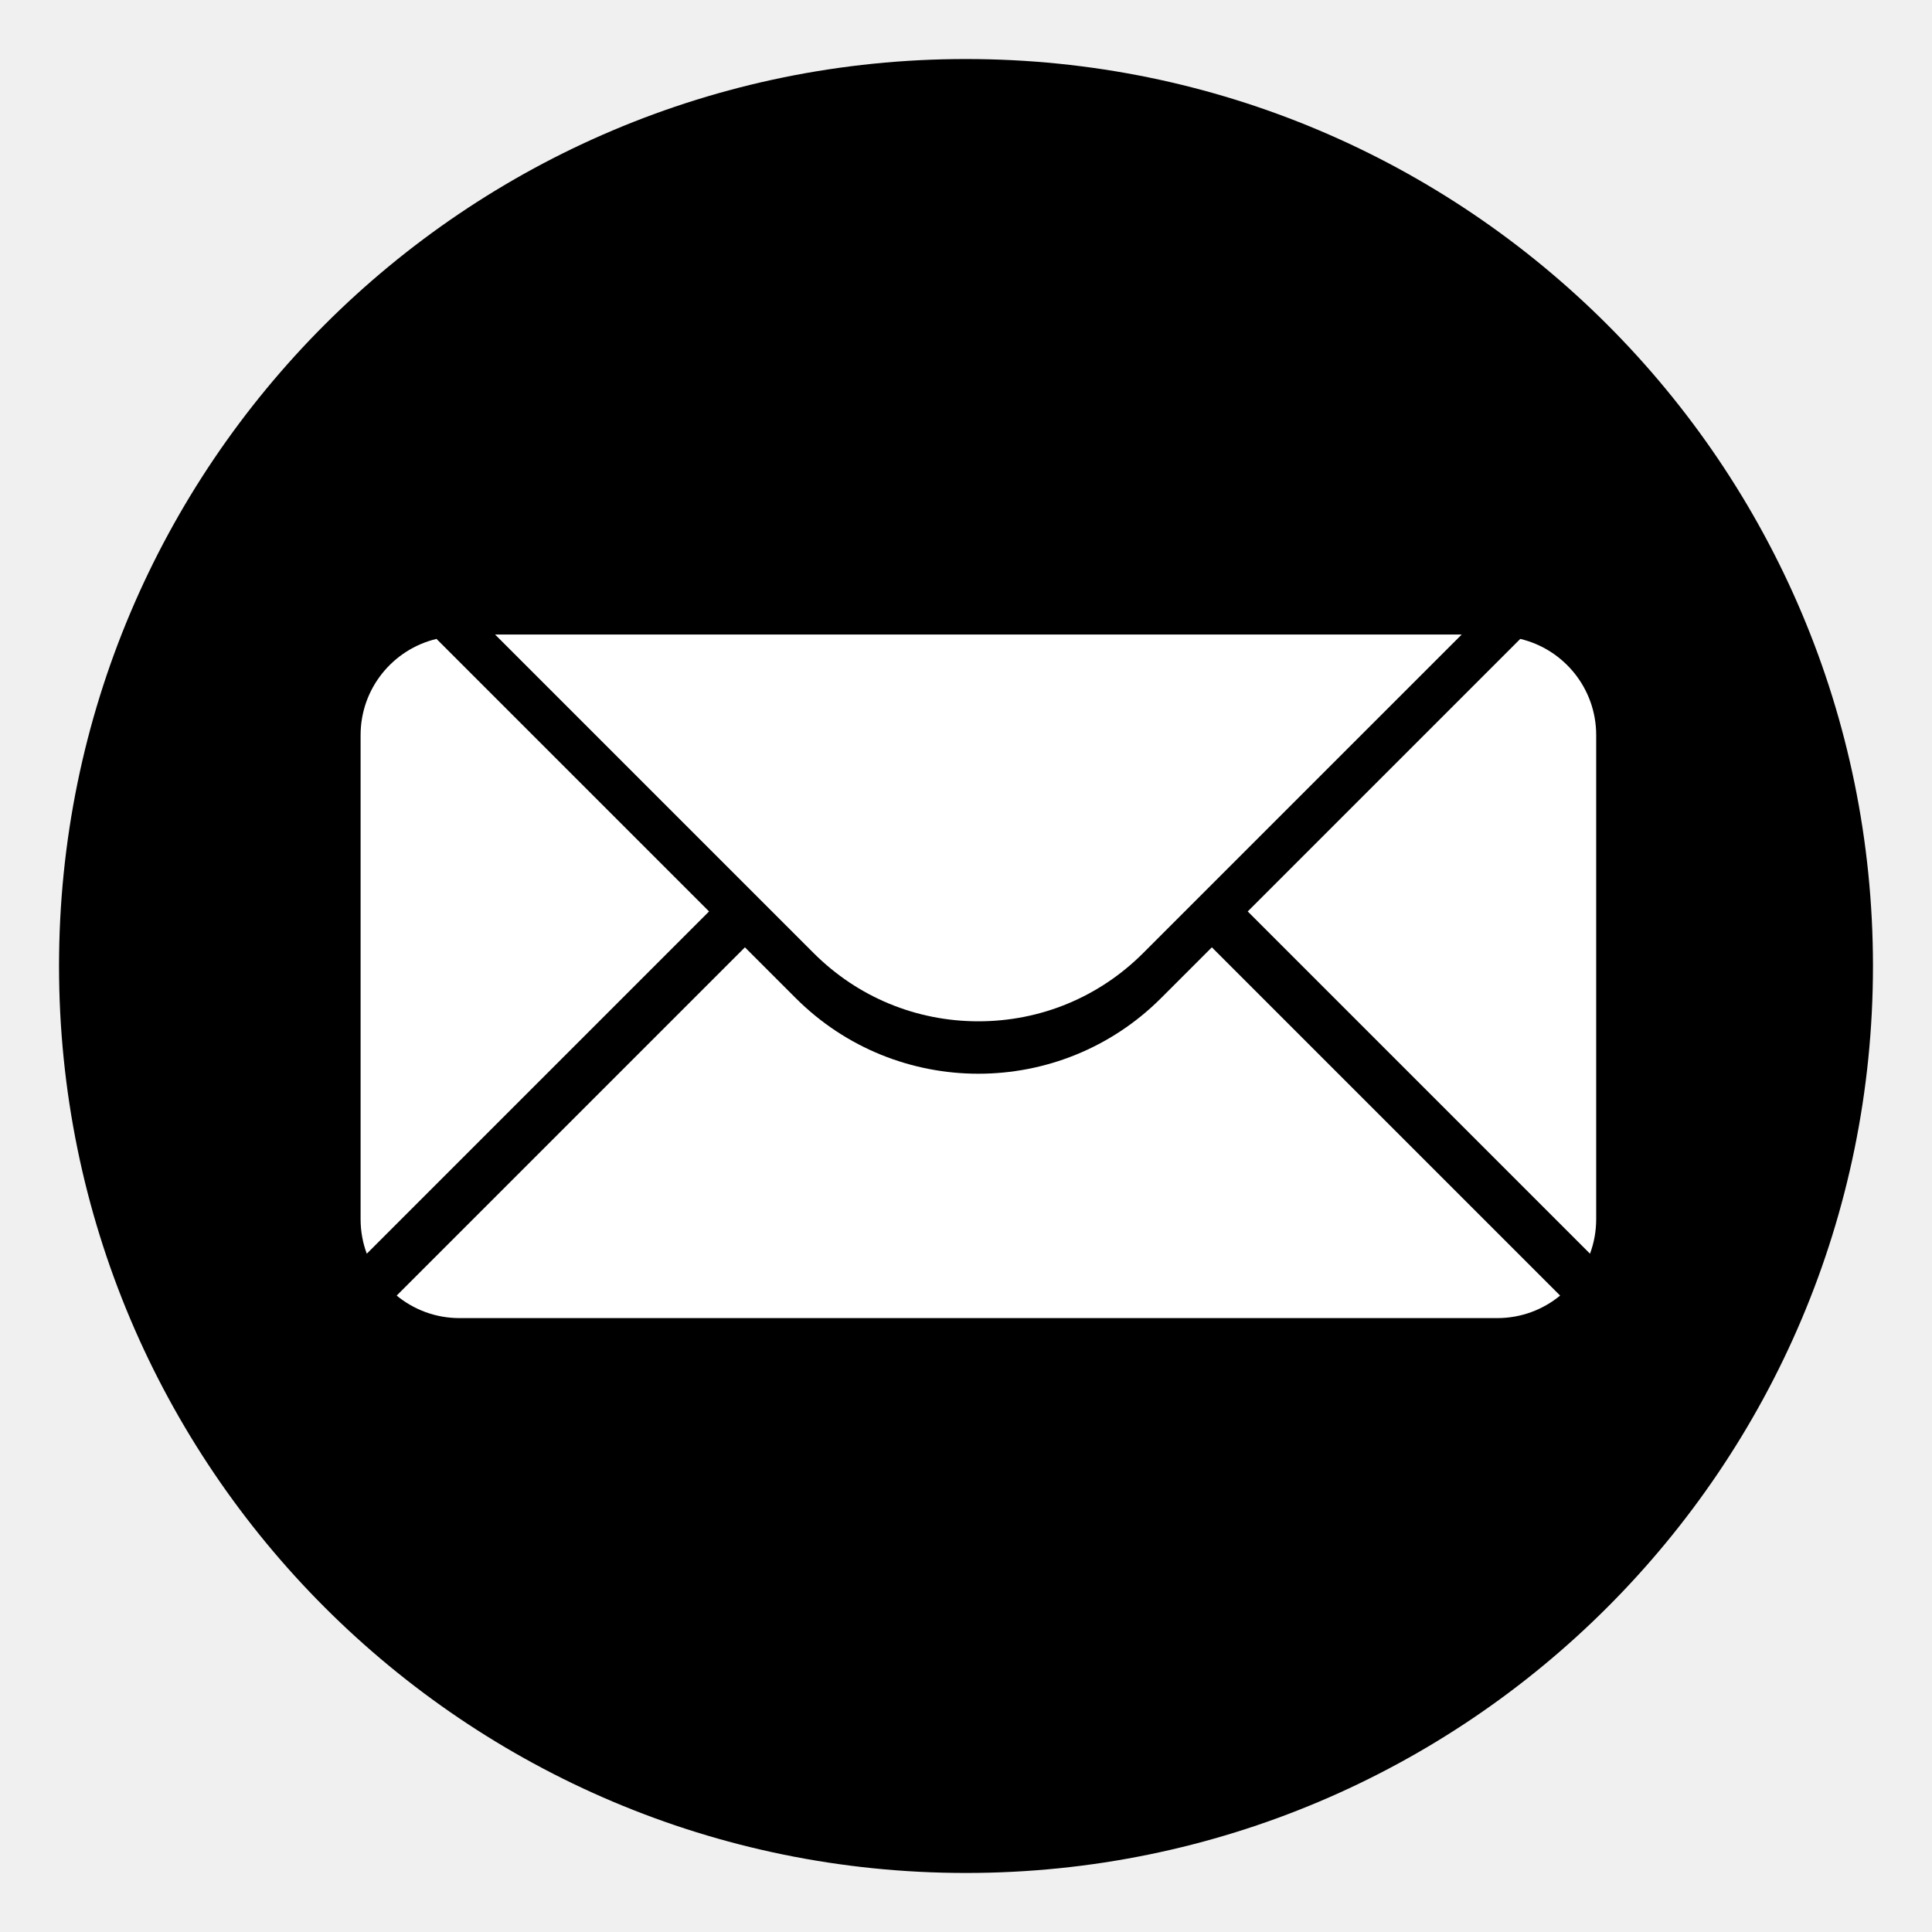
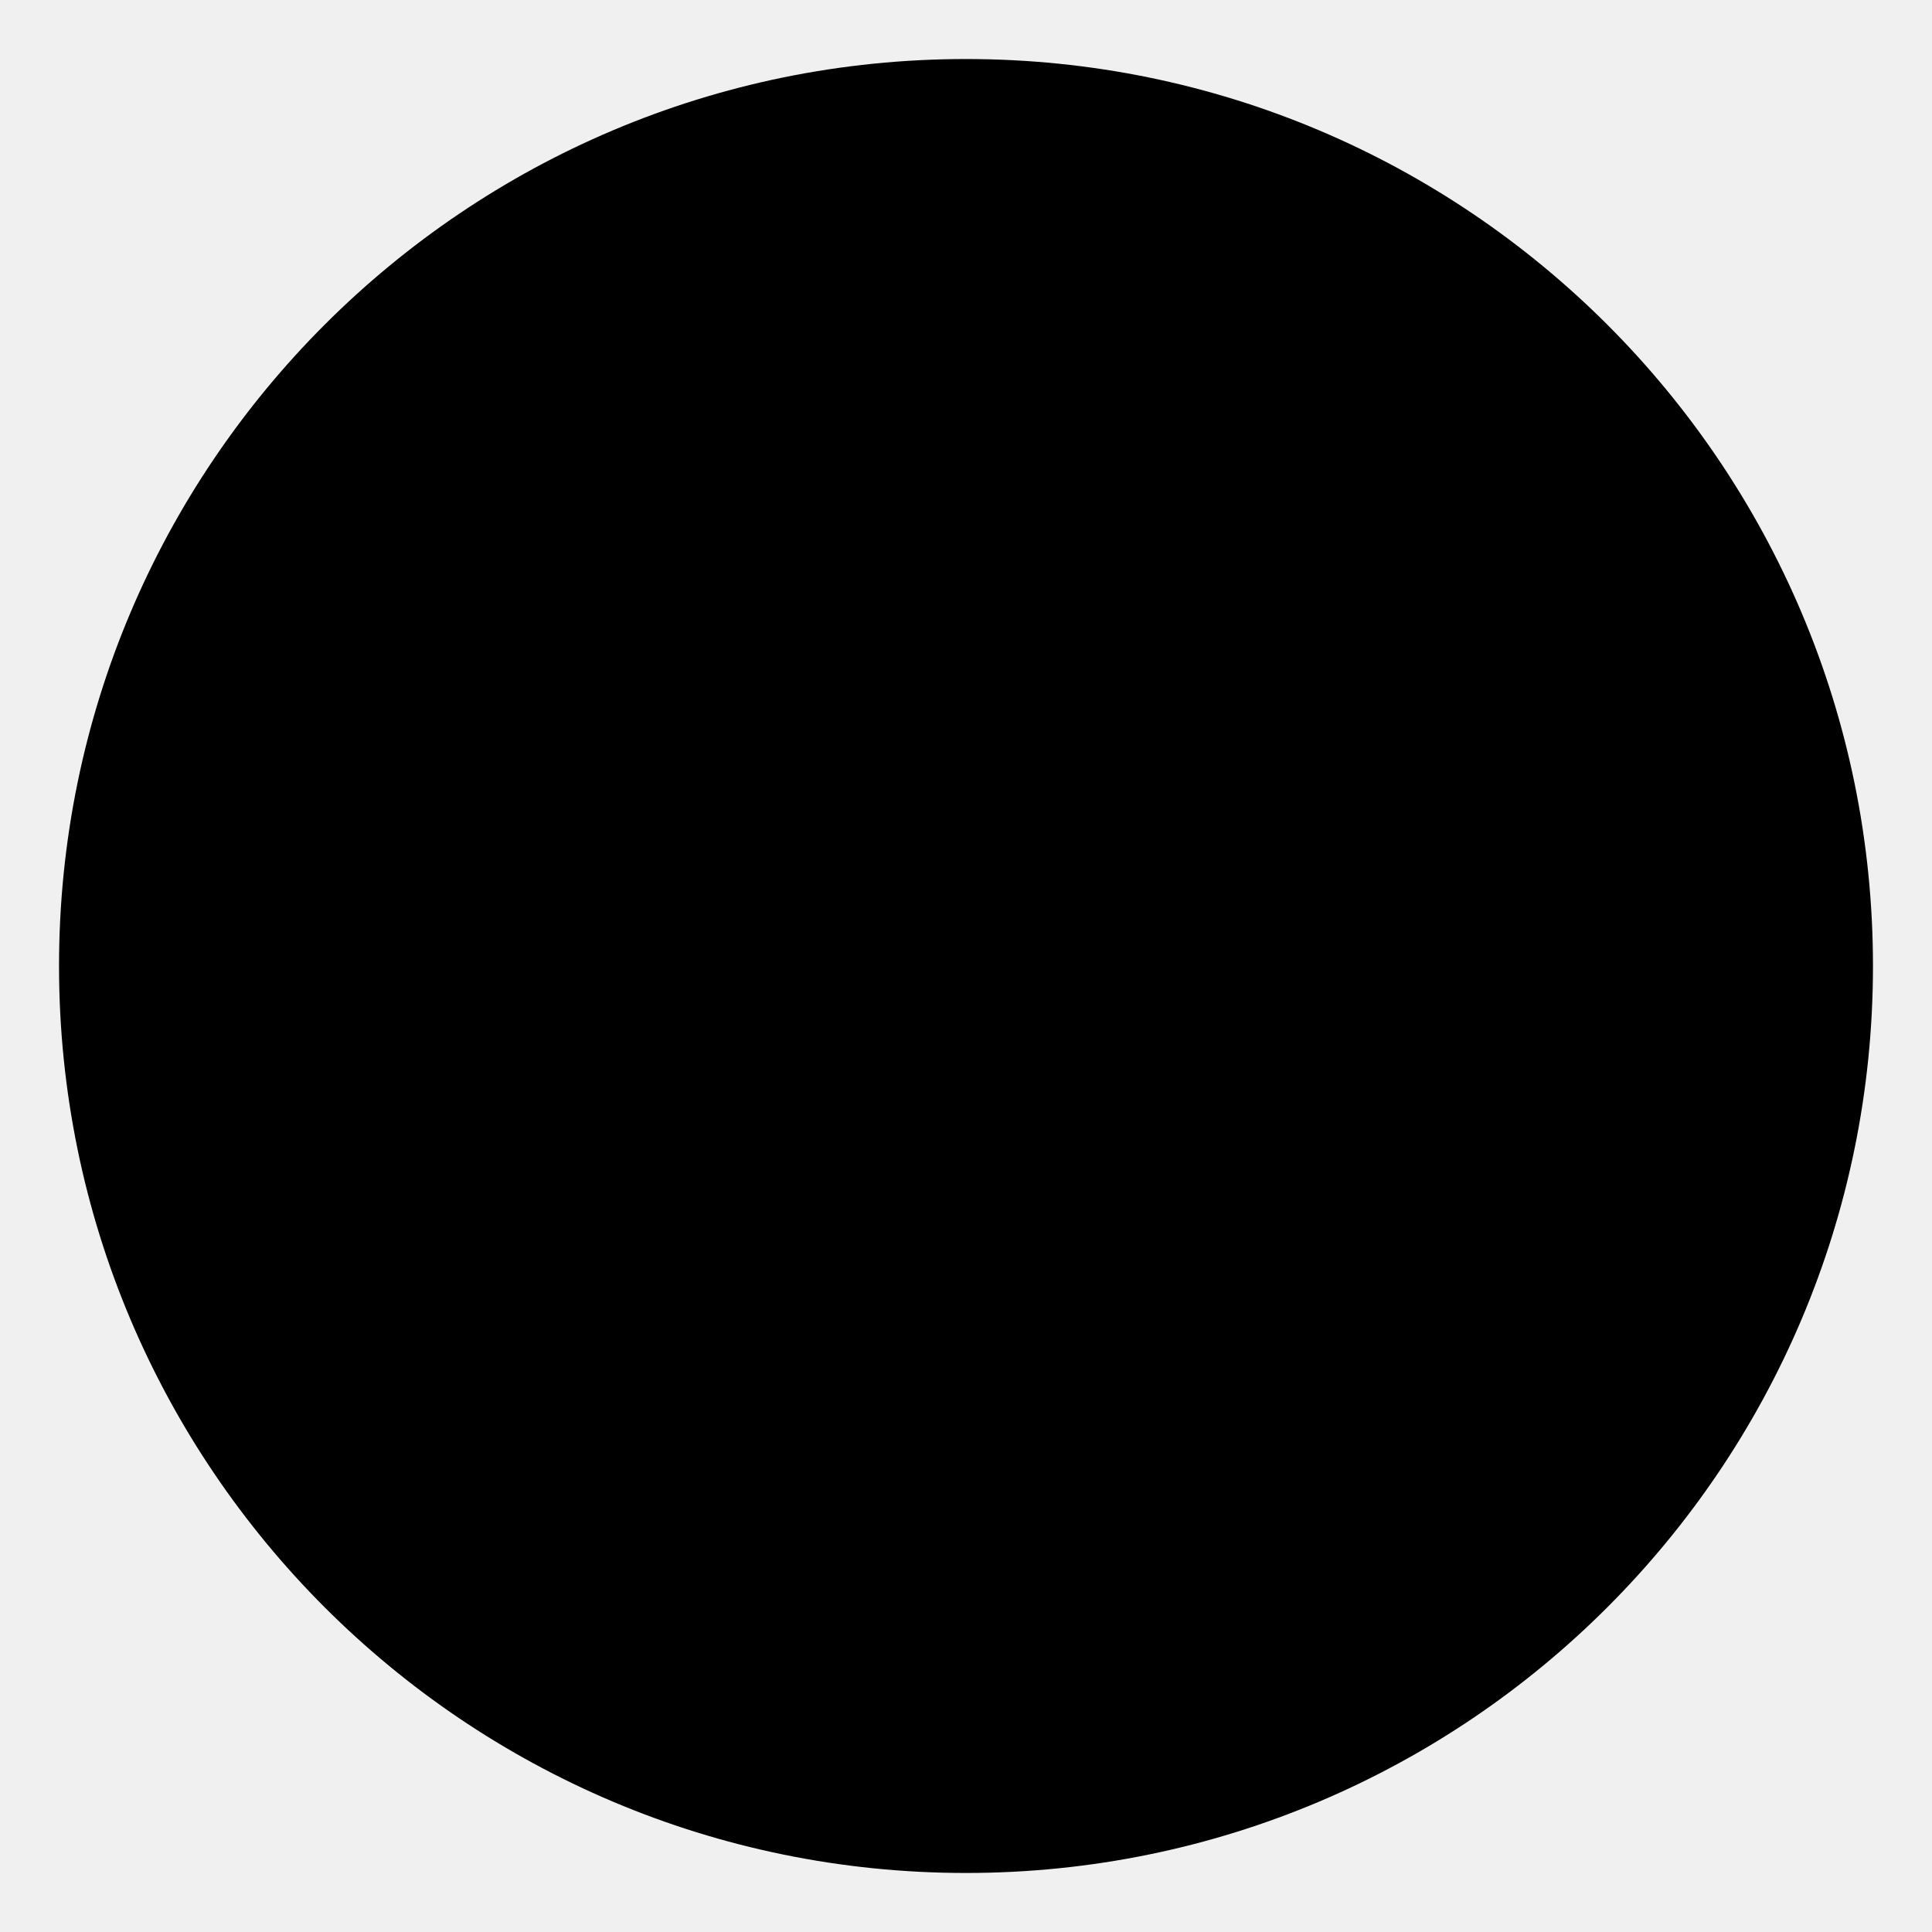
<svg xmlns="http://www.w3.org/2000/svg" version="1.1" id="图层_1" x="0px" y="0px" viewBox="0 0 2048 2048" style="enable-background:new 0 0 2048 2048;" xml:space="preserve">
  <circle class="contact-circle" cx="1024" cy="1024" r="961.428" />
-   <g>
+   <g class="contact-svg-content">
    <circle cx="1024" cy="1024" r="855.44" />
-     <g class="contact-svg-content">
-       <path style="fill:#FFFFFF;" d="M462.719,677.265c-46.148,10.972-80.472,52.462-80.472,101.97v513.183    c0,12.863,2.322,25.183,6.562,36.569l362.819-362.819L462.719,677.265z" />
-       <path style="fill:#FFFFFF;" d="M1611.553,677.265l-288.909,288.903l362.819,362.819c4.24-11.386,6.562-23.706,6.562-36.569    V779.234C1692.024,729.727,1657.701,688.237,1611.553,677.265z" />
-       <path style="fill:#FFFFFF;" d="M1230.856,1057.953c-106.984,106.993-280.456,106.993-387.44,0l-53.754-53.753l-369.174,369.174    c18.107,14.907,41.3,23.86,66.584,23.86H1587.2c25.284,0,48.477-8.953,66.584-23.86L1284.61,1004.2L1230.856,1057.953z" />
-       <path style="fill:#FFFFFF;" d="M1037.136,1082.623c65.996,0,128.04-25.7,174.704-72.367l337.632-337.626H524.799l337.633,337.625    C909.096,1056.922,971.14,1082.623,1037.136,1082.623z" />
+     <g class="mail">
+       <path d="M462.719,677.265c-46.148,10.972-80.472,52.462-80.472,101.97v513.183    c0,12.863,2.322,25.183,6.562,36.569l362.819-362.819L462.719,677.265z" />
+       <path d="M1611.553,677.265l-288.909,288.903l362.819,362.819c4.24-11.386,6.562-23.706,6.562-36.569    V779.234C1692.024,729.727,1657.701,688.237,1611.553,677.265z" />
+       <path d="M1230.856,1057.953c-106.984,106.993-280.456,106.993-387.44,0l-53.754-53.753l-369.174,369.174    c18.107,14.907,41.3,23.86,66.584,23.86H1587.2c25.284,0,48.477-8.953,66.584-23.86L1284.61,1004.2L1230.856,1057.953z" />
+       <path d="M1037.136,1082.623c65.996,0,128.04-25.7,174.704-72.367l337.632-337.626H524.799l337.633,337.625    C909.096,1056.922,971.14,1082.623,1037.136,1082.623z" />
    </g>
  </g>
</svg>
